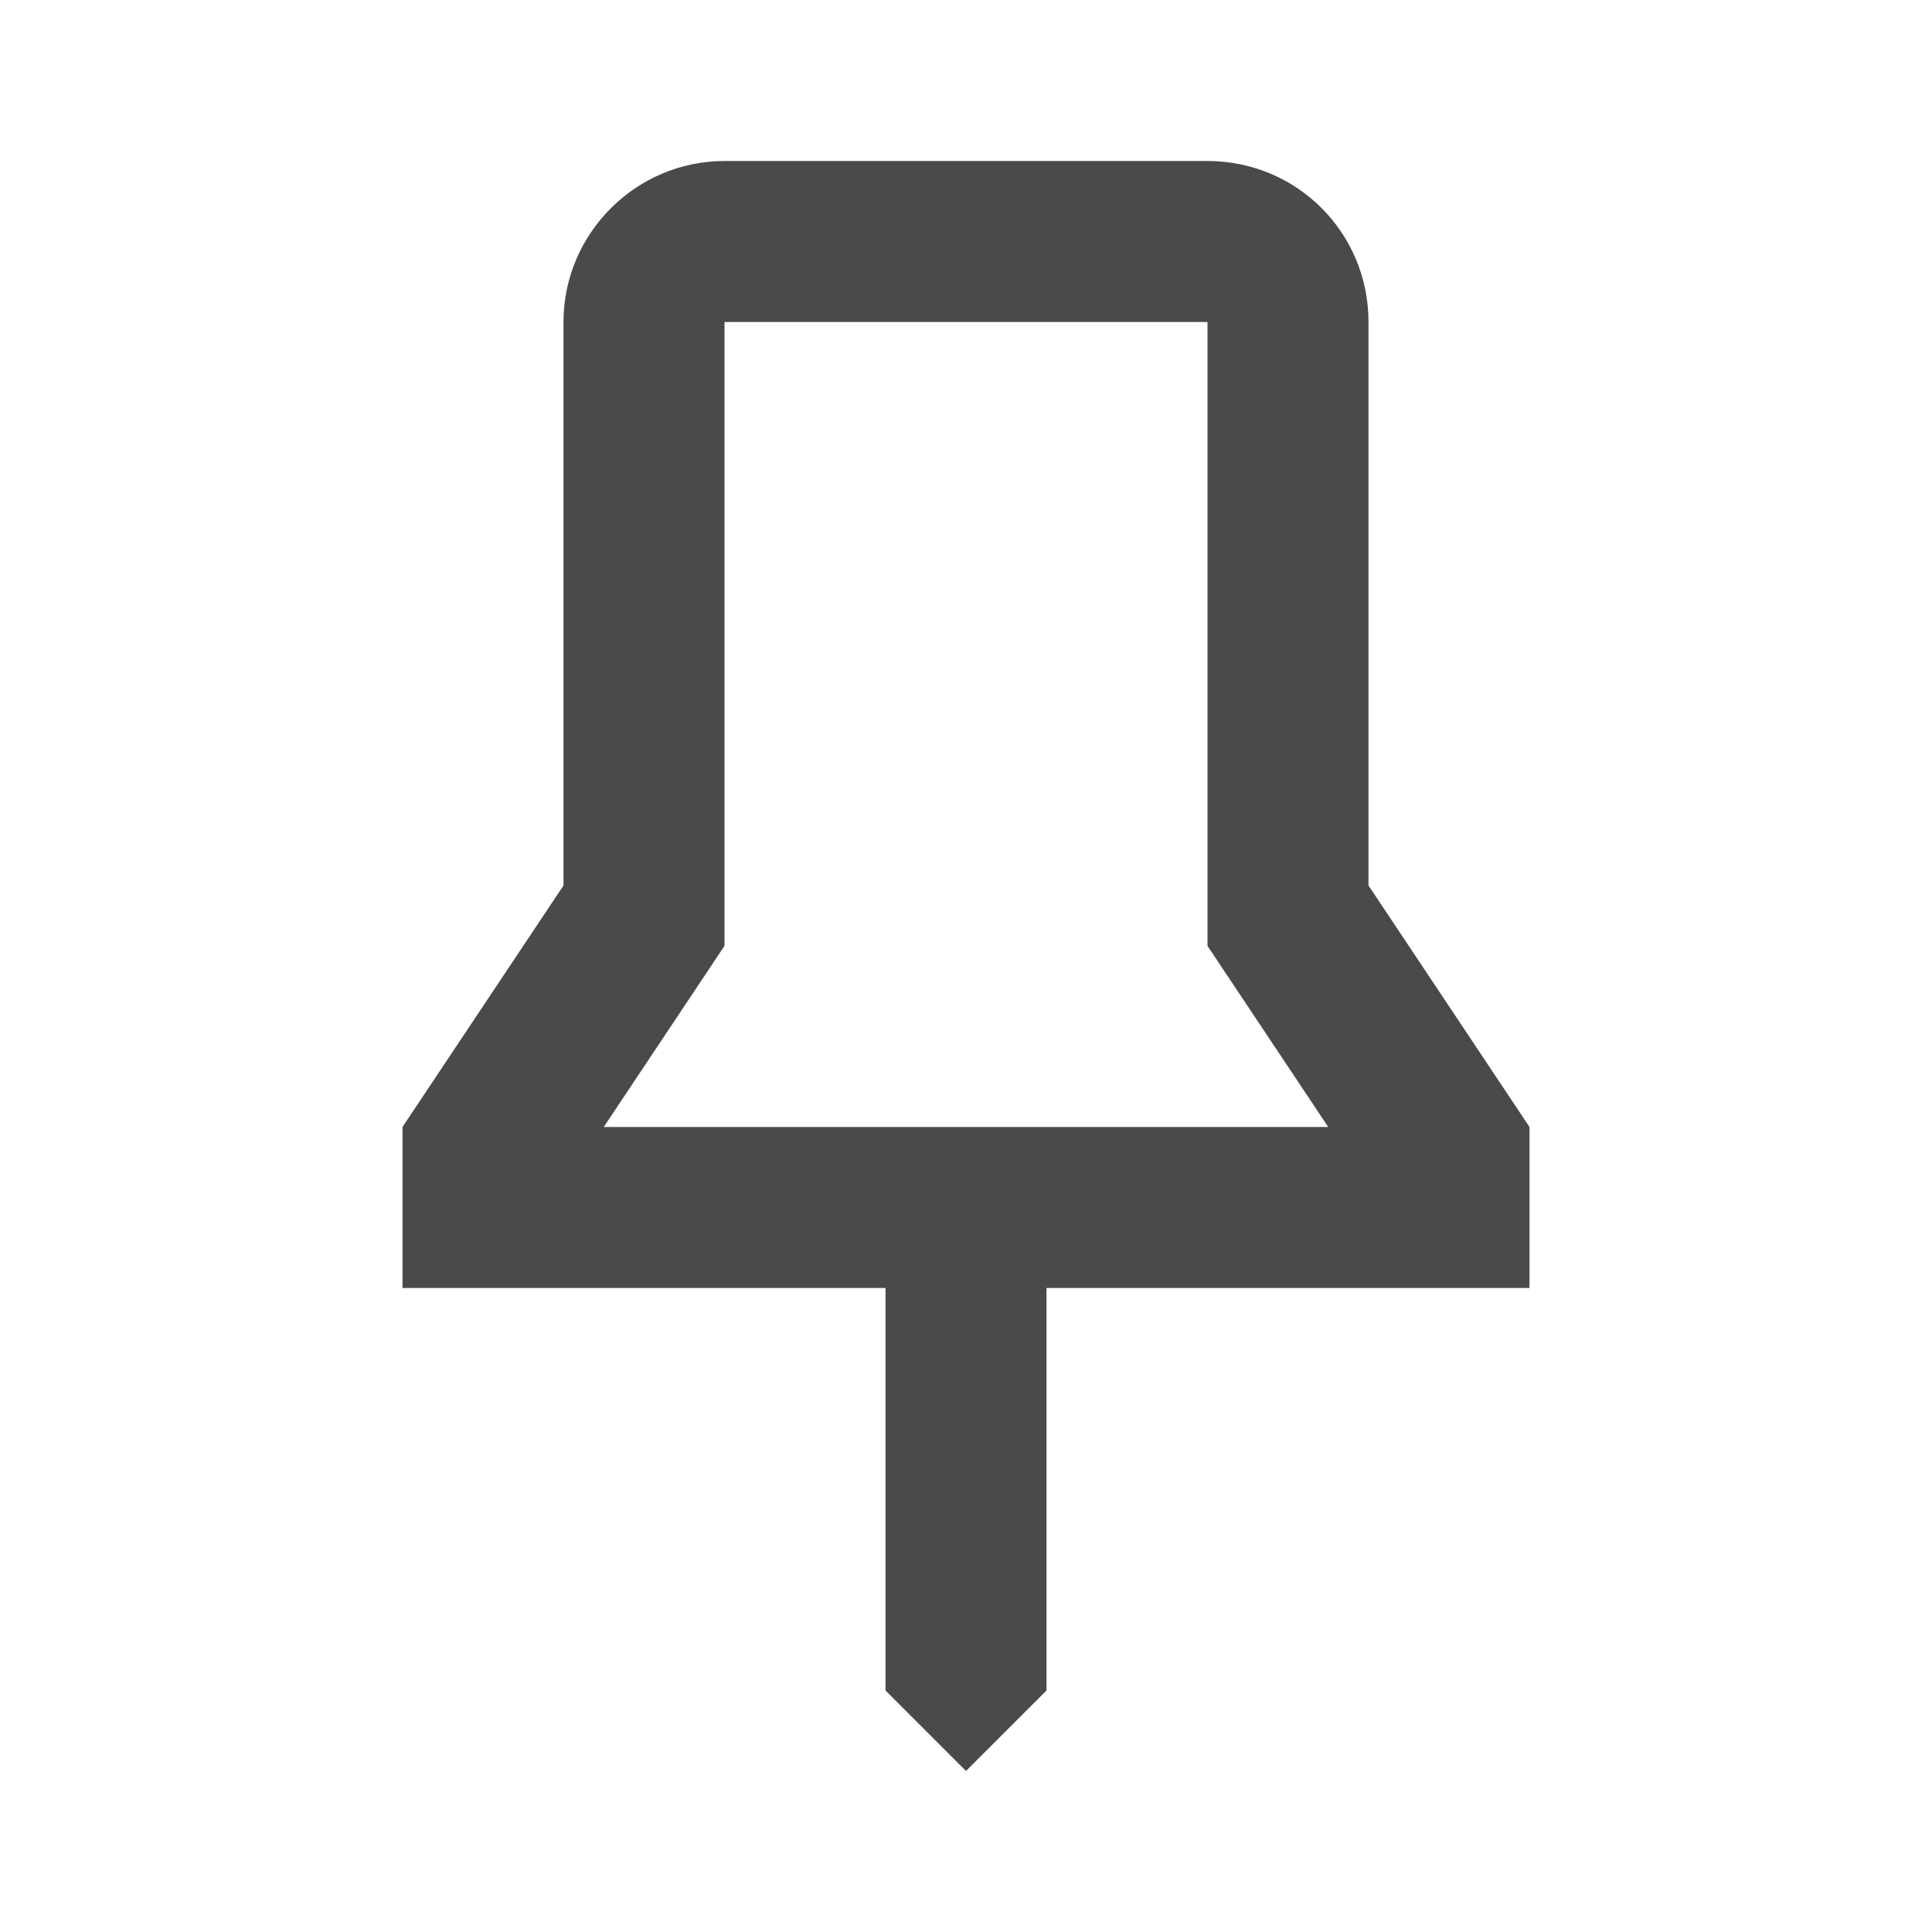
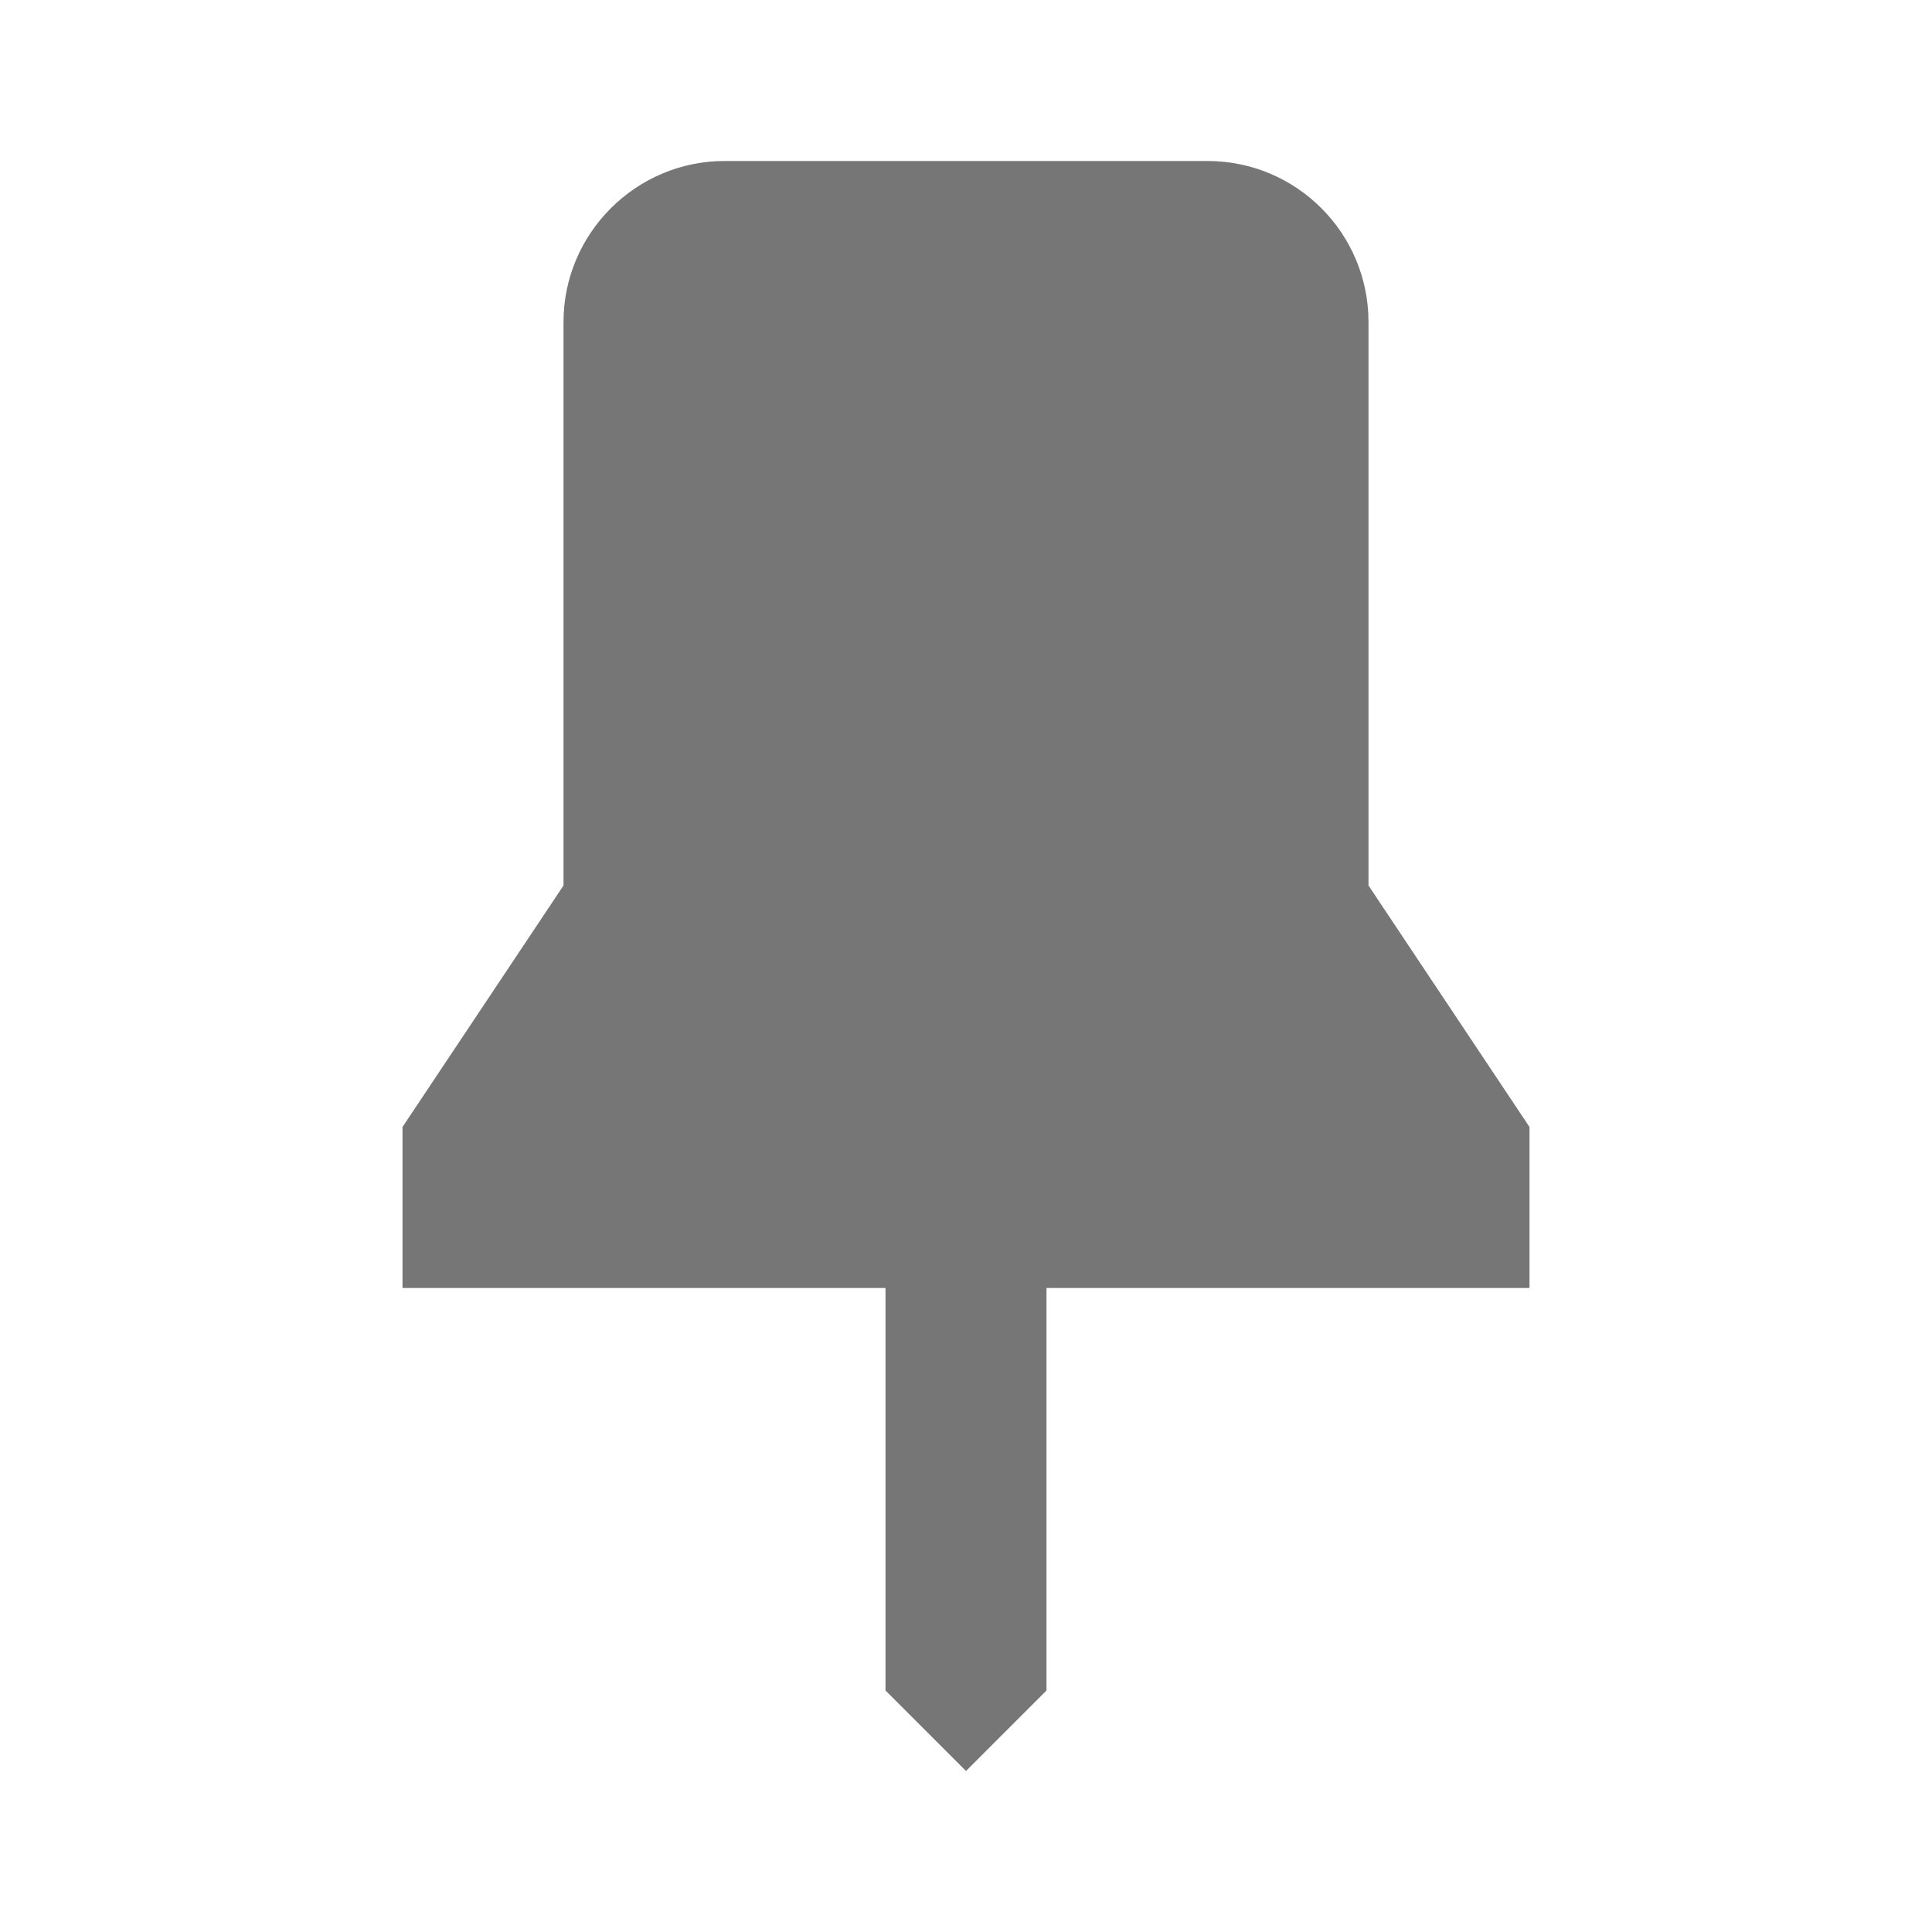
<svg xmlns="http://www.w3.org/2000/svg" width="24" height="24" viewBox="0 0 24 24">
  <path fill="none" d="M0 0h24v24H0z" />
-   <path fill="#4a4a4a" d="M17 4v7l2 3v2h-6v5l-1 1-1-1v-5H5v-2l2-3V4c0-1.1.9-2 2-2h6c1.11 0 2 .89 2 2zM9 4v7.75L7.5 14h9L15 11.75V4H9z" />
+   <path fill="#767676" d="M17 4a2 2 0 0 0-2-2H9c-1.1 0-2 .9-2 2v7l-2 3v2h6v5l1 1 1-1v-5h6v-2l-2-3V4z" />
</svg>
